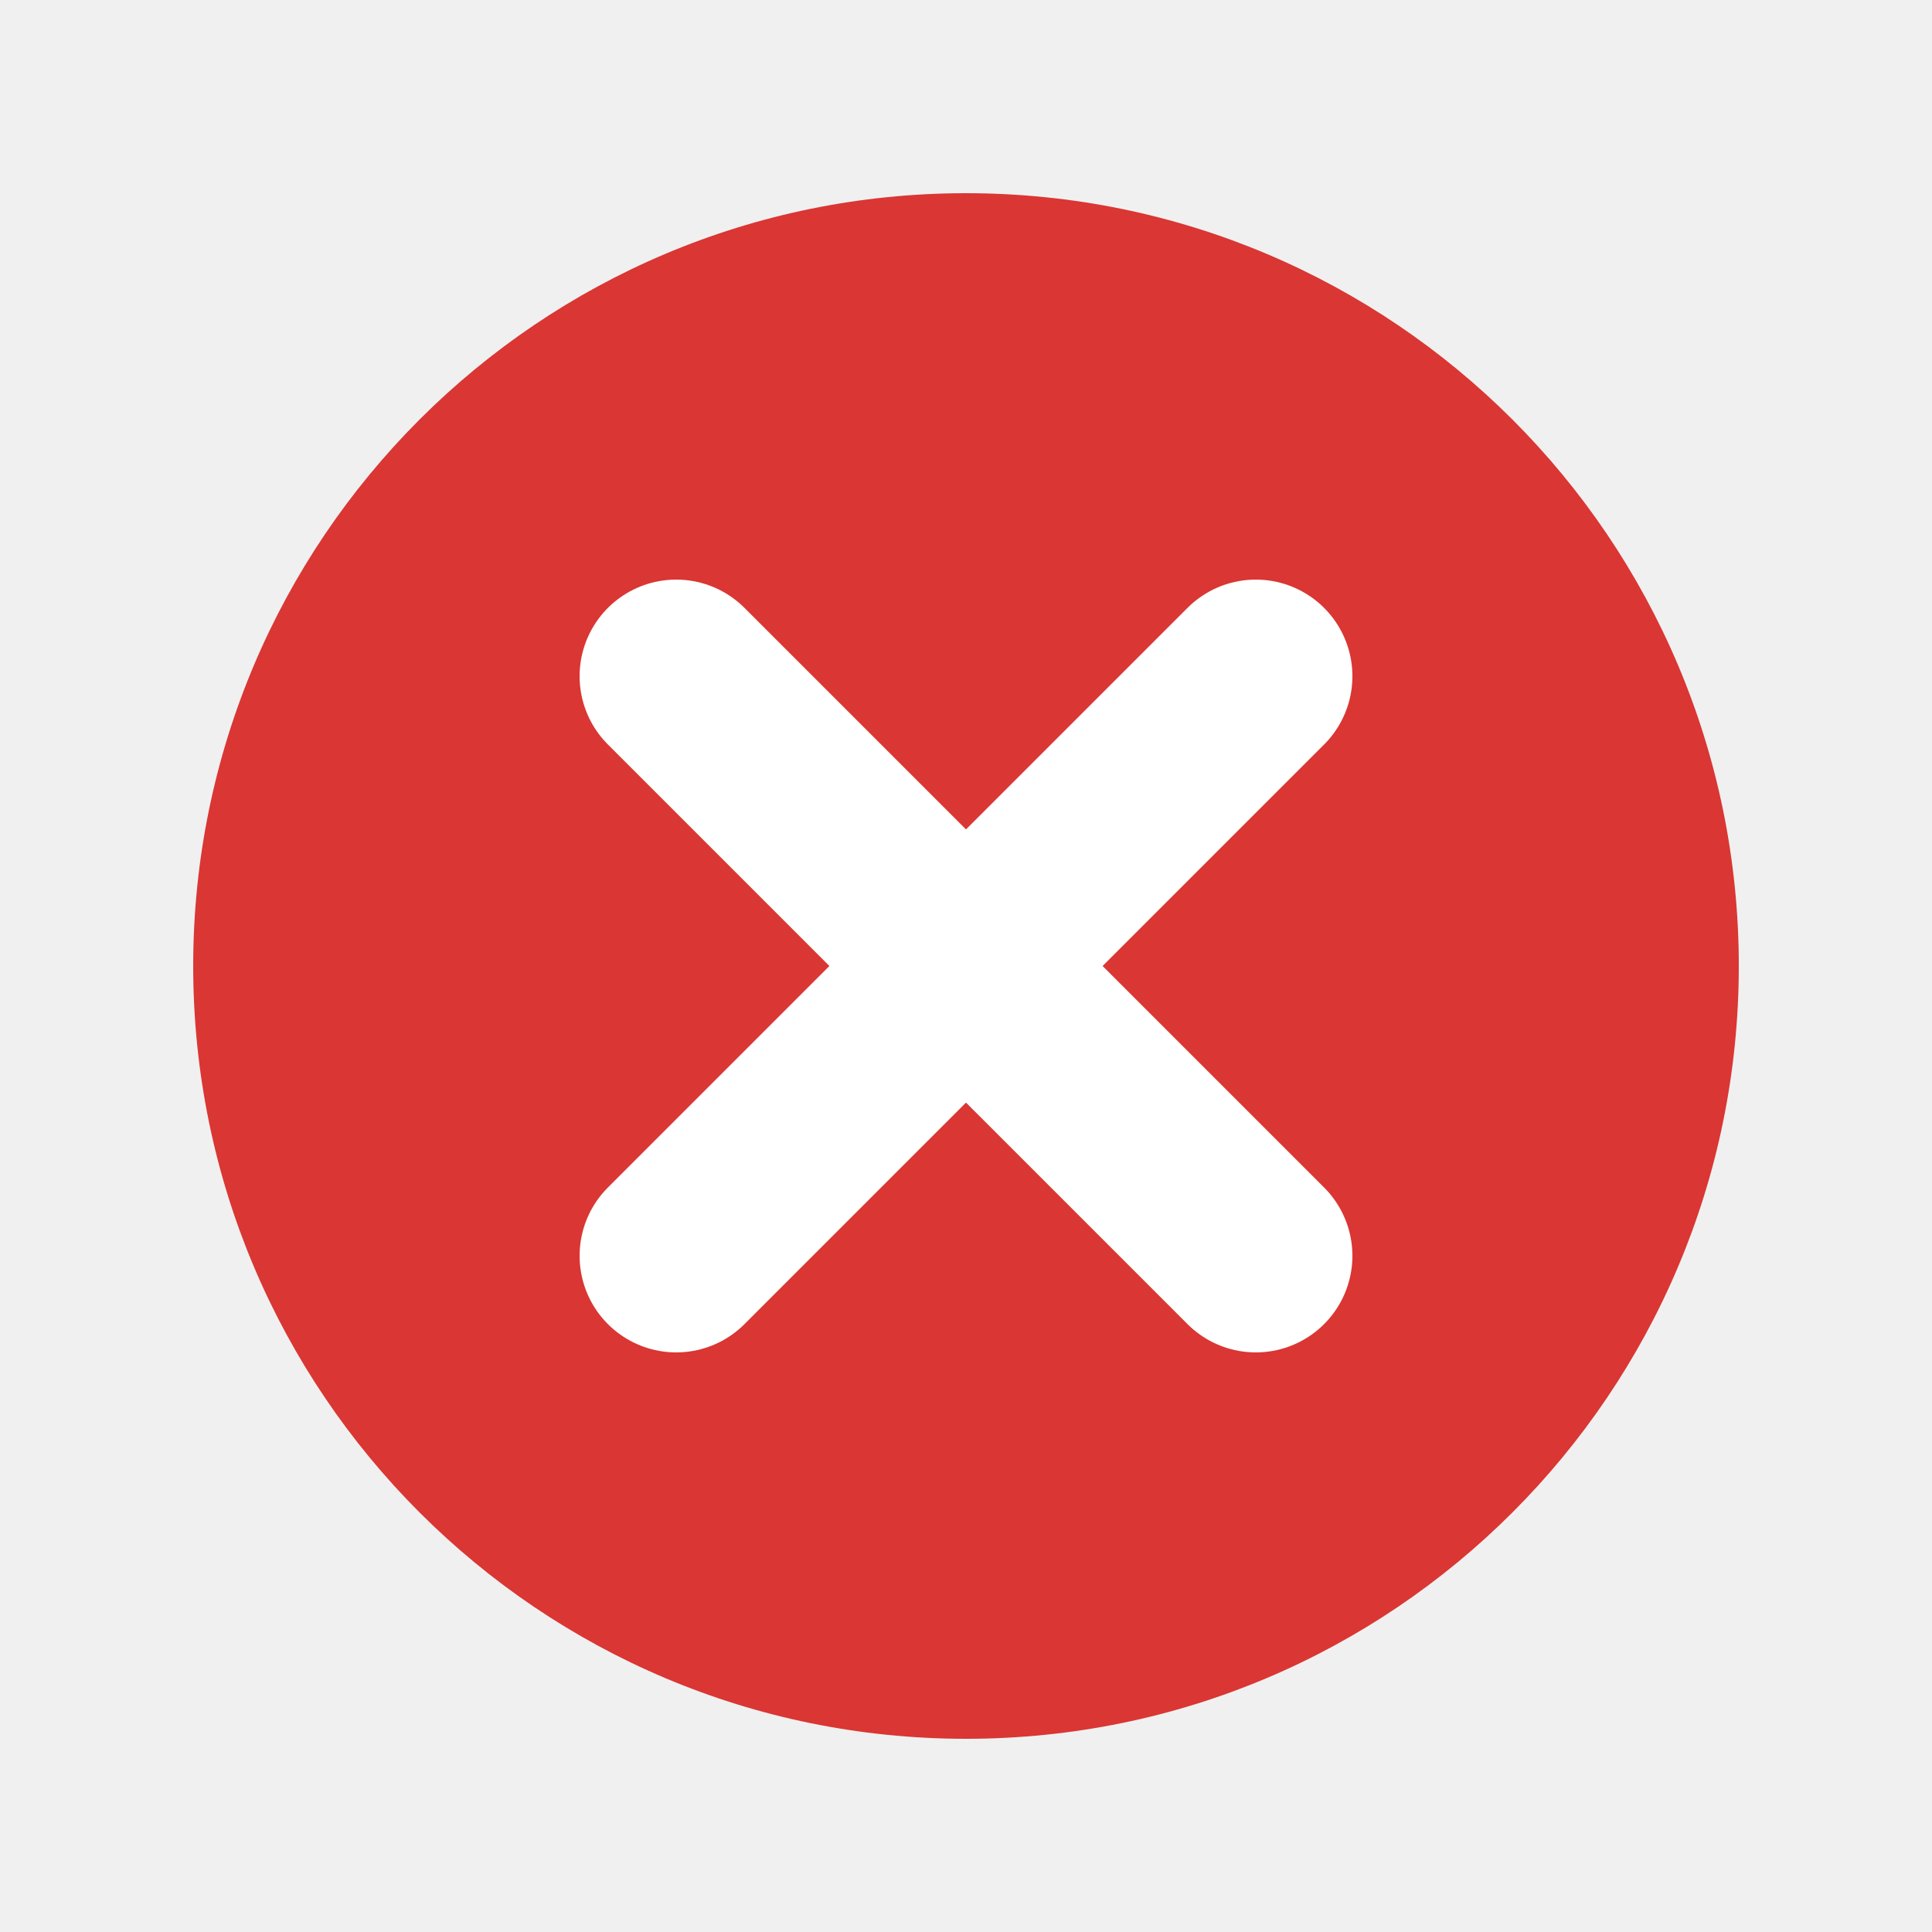
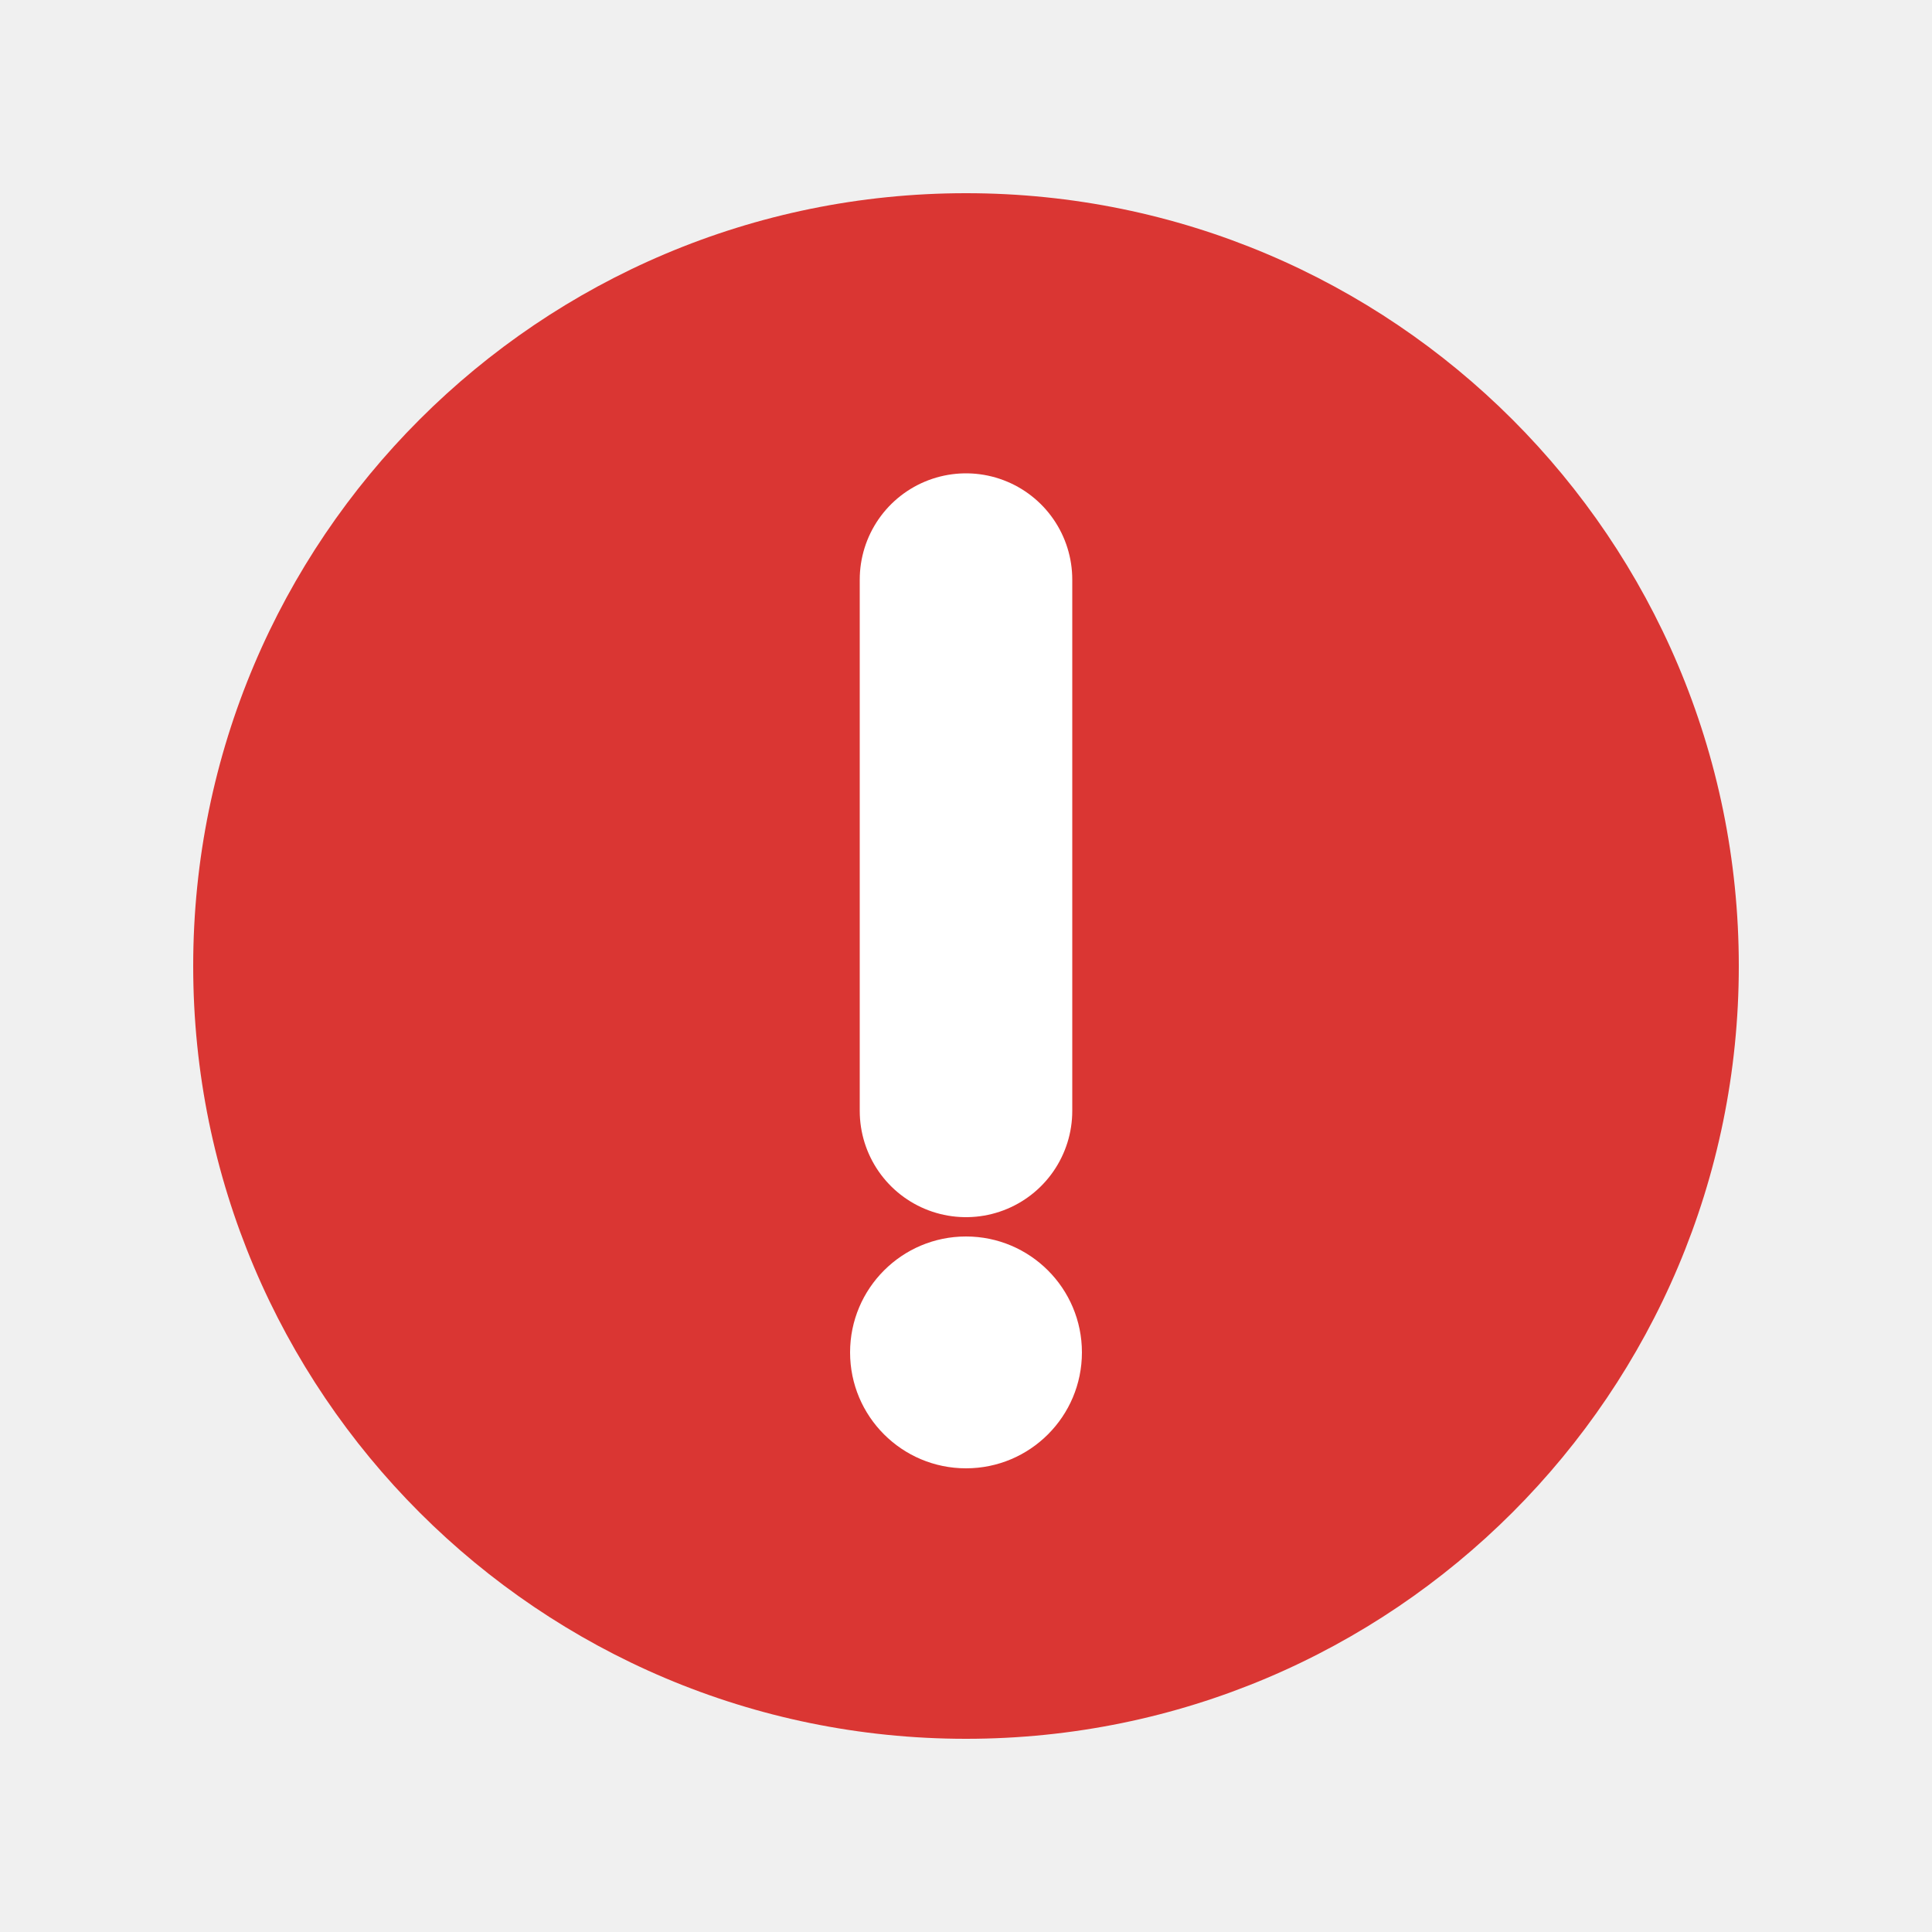
<svg xmlns="http://www.w3.org/2000/svg" width="20" height="20" viewBox="0 0 20 20">
  <circle cx="10" cy="10" r="8" fill="#da3633" />
-   <path d="M7 7 L13 13 M13 7 L7 13" stroke="white" stroke-width="2" stroke-linecap="round" />
+   <line x1="10" y1="6" x2="10" y2="11.5" stroke="white" stroke-width="2.2" stroke-linecap="round" />
+   <circle cx="10" cy="14" r="1.2" fill="white" />
</svg>
